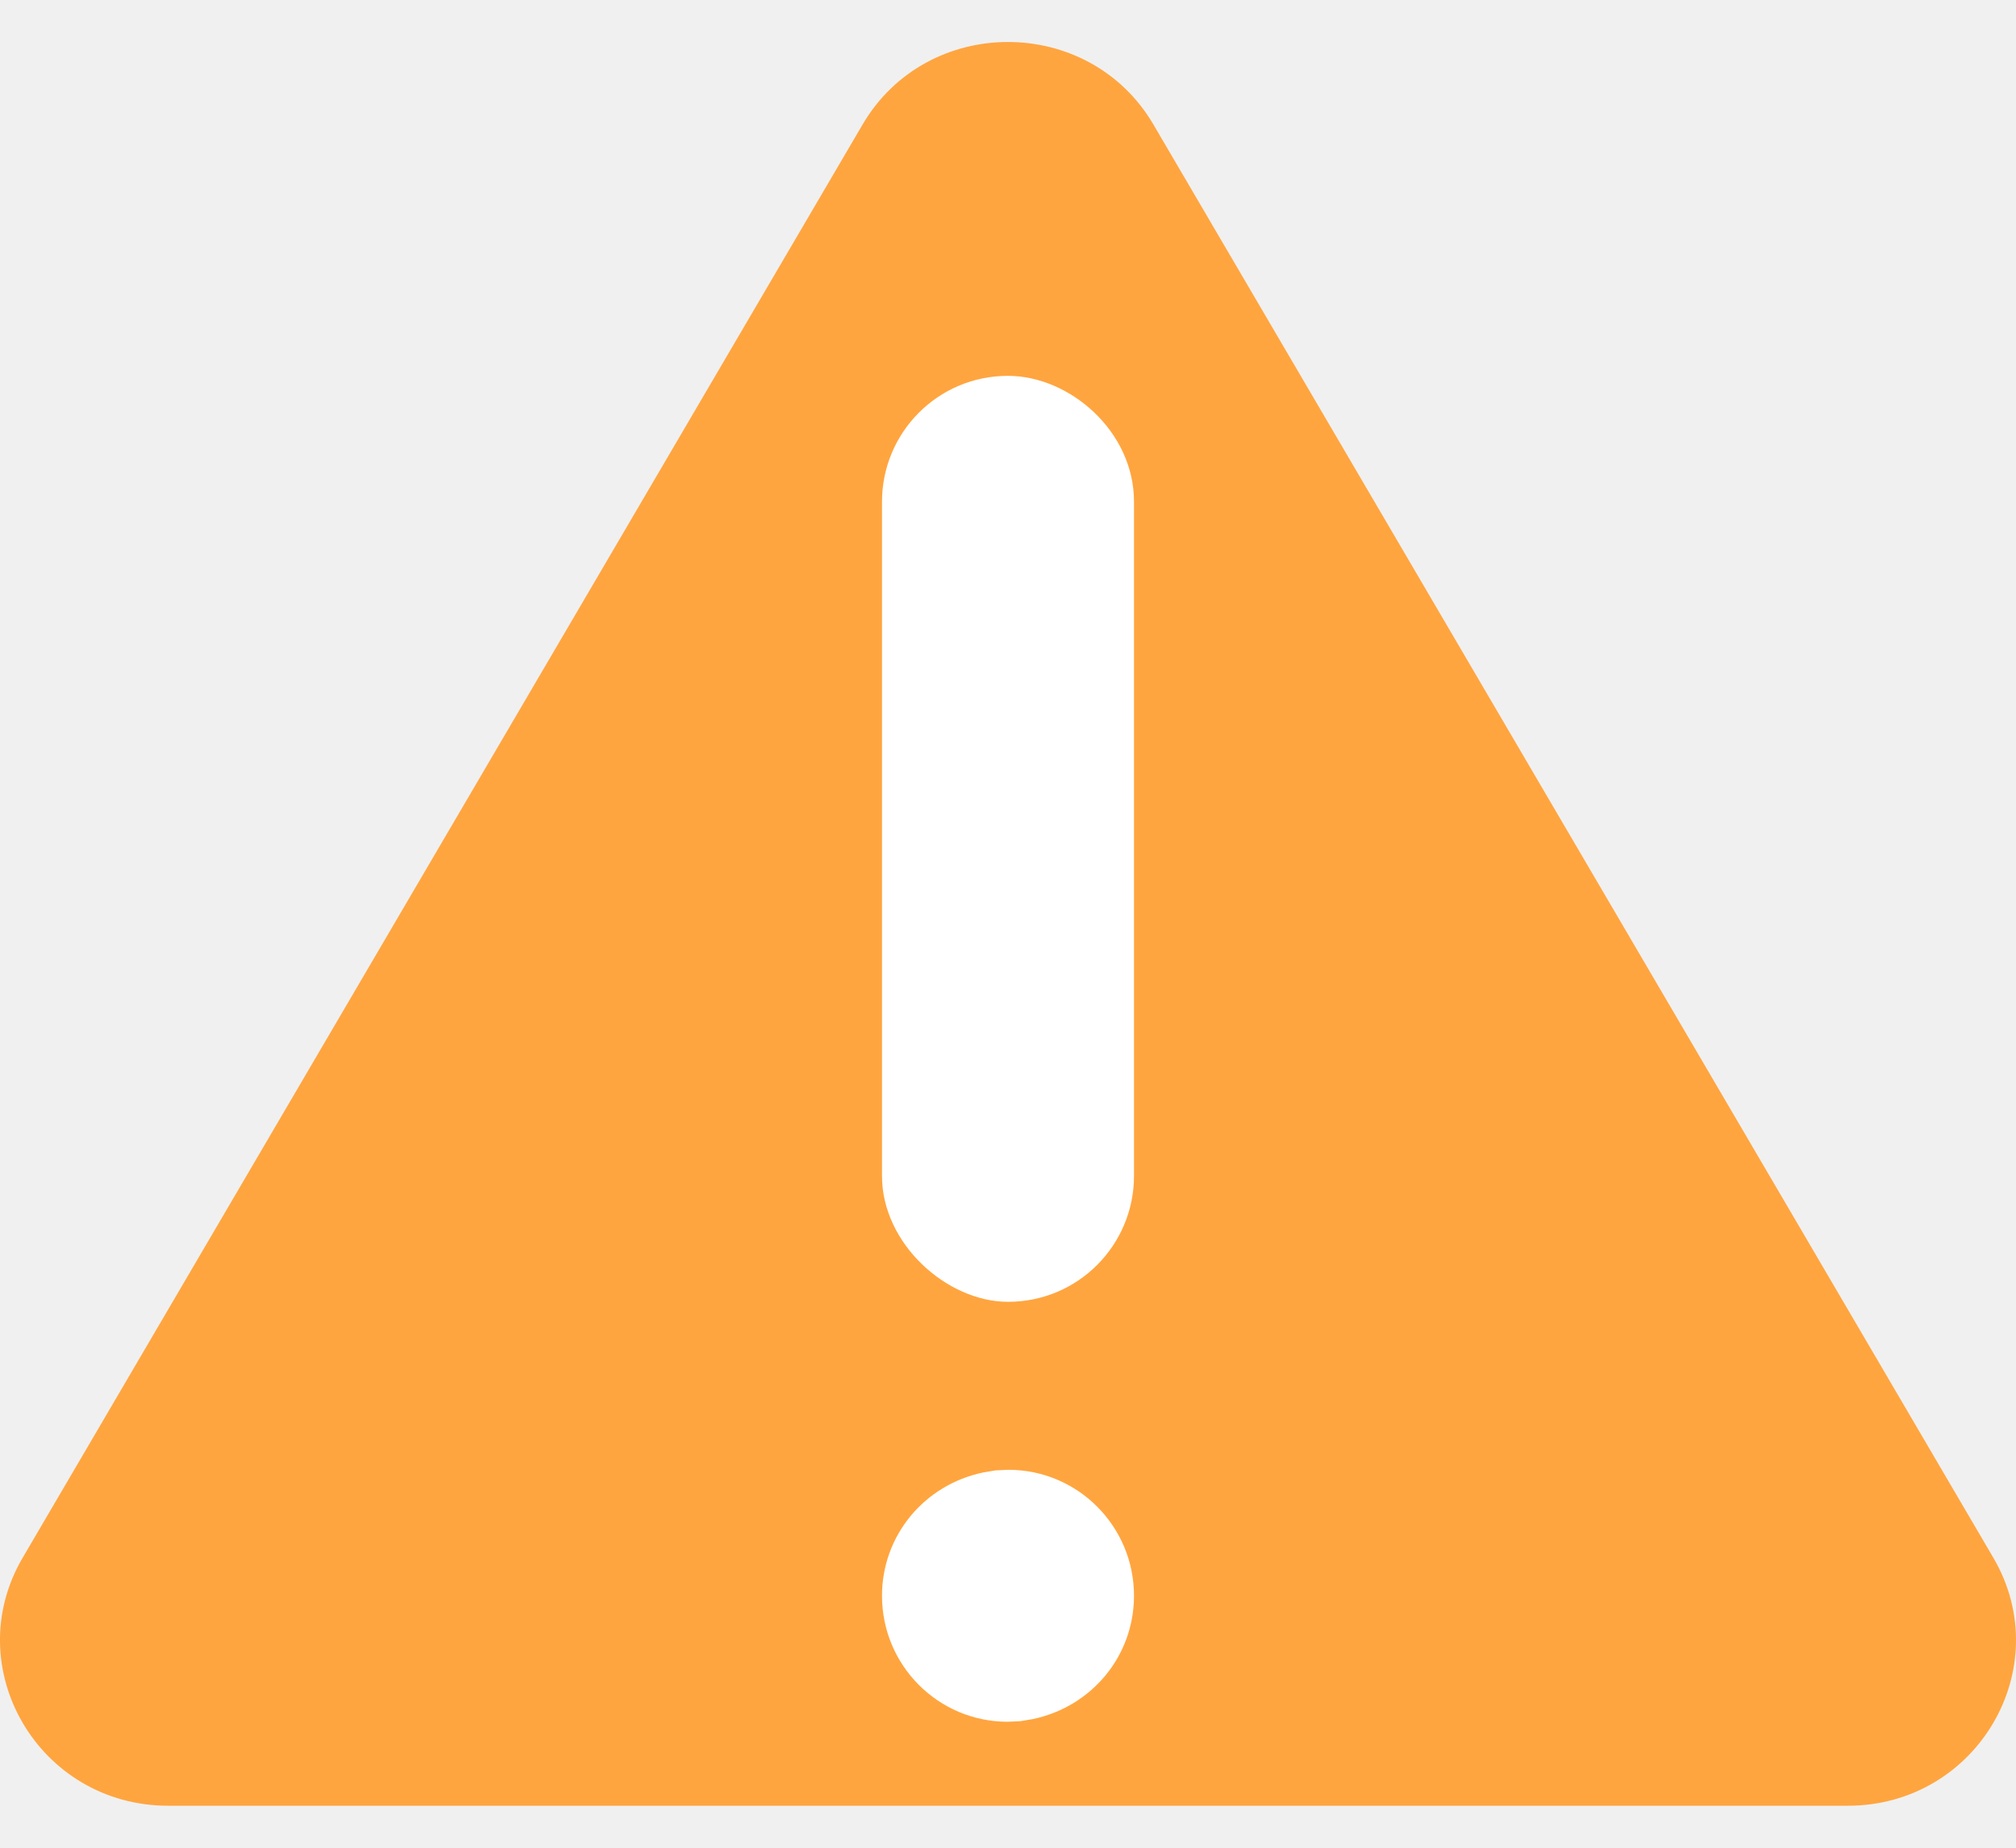
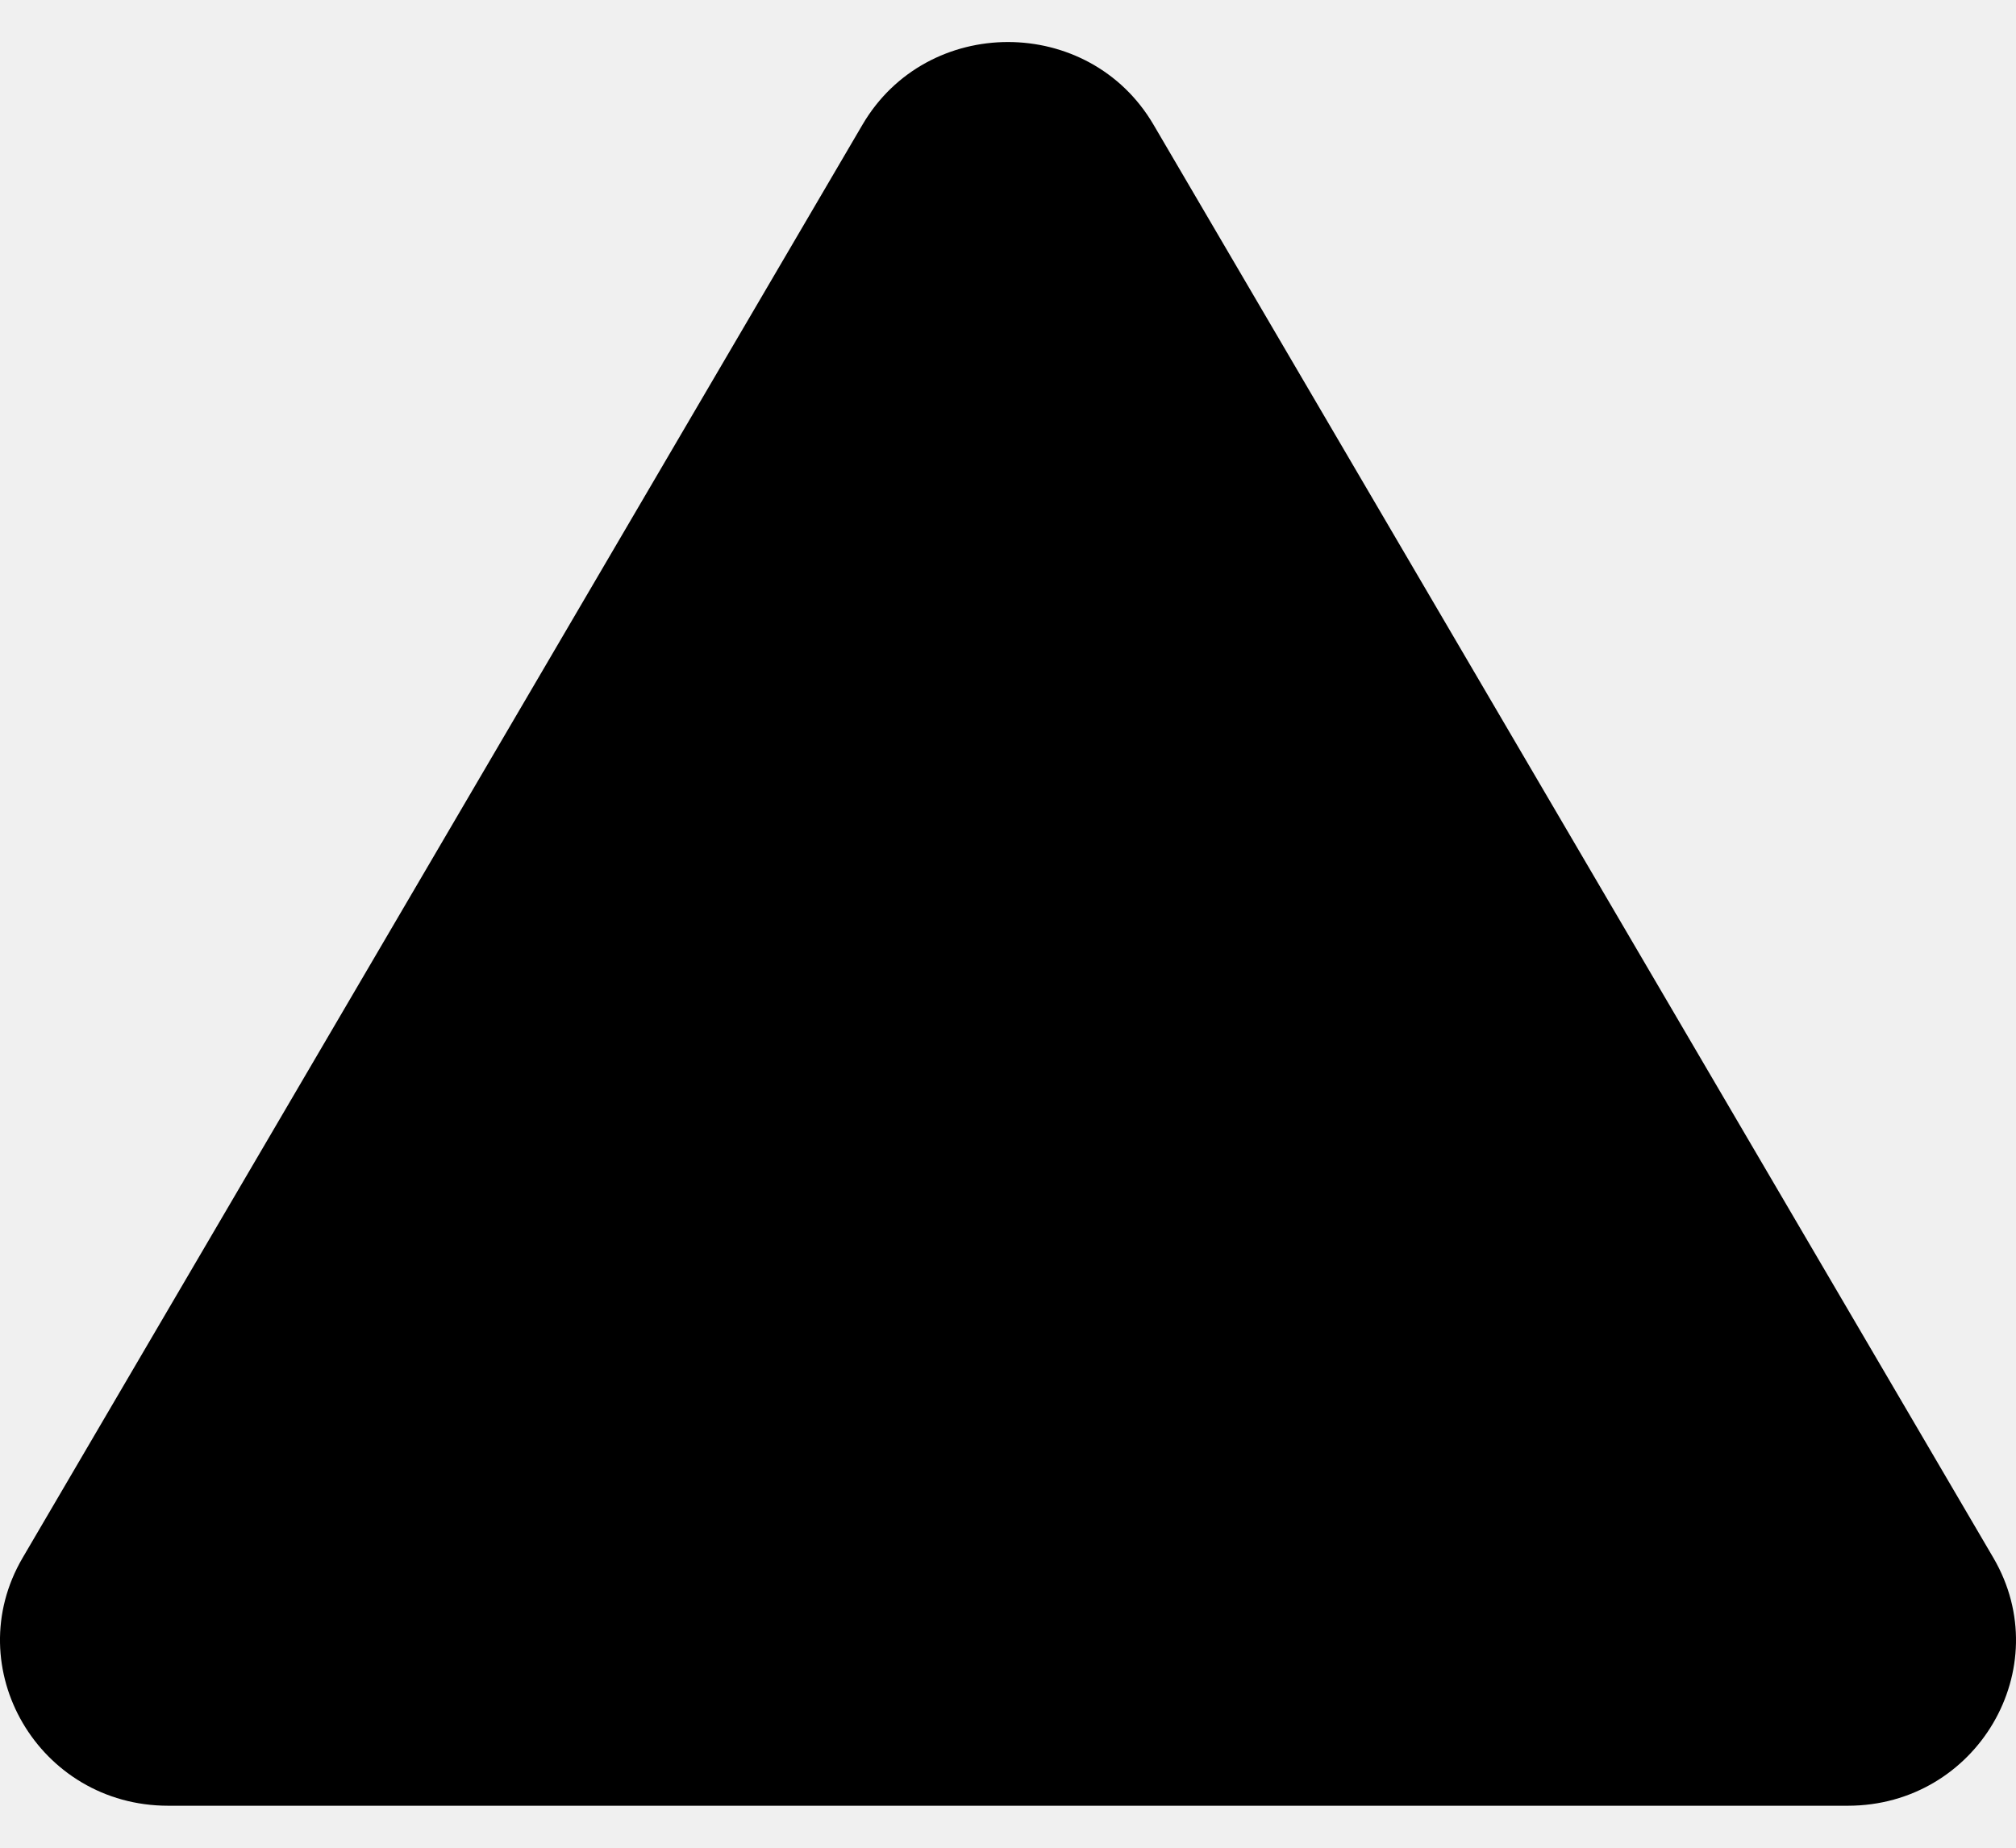
- <svg xmlns="http://www.w3.org/2000/svg" width="24px" height="22px" viewBox="0 0 24 22" version="1.1">
-   <g id="Iconography" stroke="none" stroke-width="1" fill="none" fill-rule="evenodd">
-     <g transform="translate(-192, -625)" id="Group">
-       <g transform="translate(192, 624)" id="Shape">
-         <path d="M23.73,19.547 C24.499,20.86 23.534,22.5 21.998,22.5 L2.002,22.5 C0.463,22.5 -0.498,20.857 0.27,19.547 L10.268,2.484 C11.037,1.171 12.964,1.173 13.732,2.484 L23.73,19.547 Z" fill="#FFA53F" />
-         <path d="M12.005,18.5 C12.831,18.5 13.5,19.172 13.5,20 C13.5,20.715 12.999,21.322 12.292,21.469 L12.148,21.493 L11.995,21.5 C11.169,21.5 10.5,20.828 10.5,20 C10.5,19.285 11.001,18.678 11.708,18.531 L11.852,18.507 L12.005,18.5 Z M12,5.475 C12.73,5.475 13.5,6.131 13.5,6.973 C13.5,7.44 13.5,10.116 13.5,15.002 C13.5,15.819 12.84,16.5 12,16.5 C11.27,16.5 10.5,15.806 10.5,15.002 C10.5,14.617 10.5,11.941 10.5,6.973 C10.5,6.156 11.16,5.475 12,5.475 Z" fill="#FFFFFF" />
-       </g>
-     </g>
+ <svg xmlns="http://www.w3.org/2000/svg" width="24" height="22">
+   <g>
+     <path d="M23.73 18.547c.769 1.313-.196 2.953-1.732 2.953H2.002c-1.539 0-2.5-1.643-1.732-2.953l9.998-17.063c.77-1.313 2.696-1.31 3.464 0l9.998 17.063z" />
+     <path d="M12.005 17.5a1.498 1.498 0 01.287 2.97l-.144.023-.153.007a1.498 1.498 0 01-.287-2.97l.144-.023.153-.007zM12 4.475c.73 0 1.5.656 1.5 1.498v8.029c0 .817-.66 1.498-1.5 1.498-.73 0-1.5-.694-1.5-1.498V5.973c0-.817.66-1.498 1.5-1.498z" />
  </g>
</svg>
